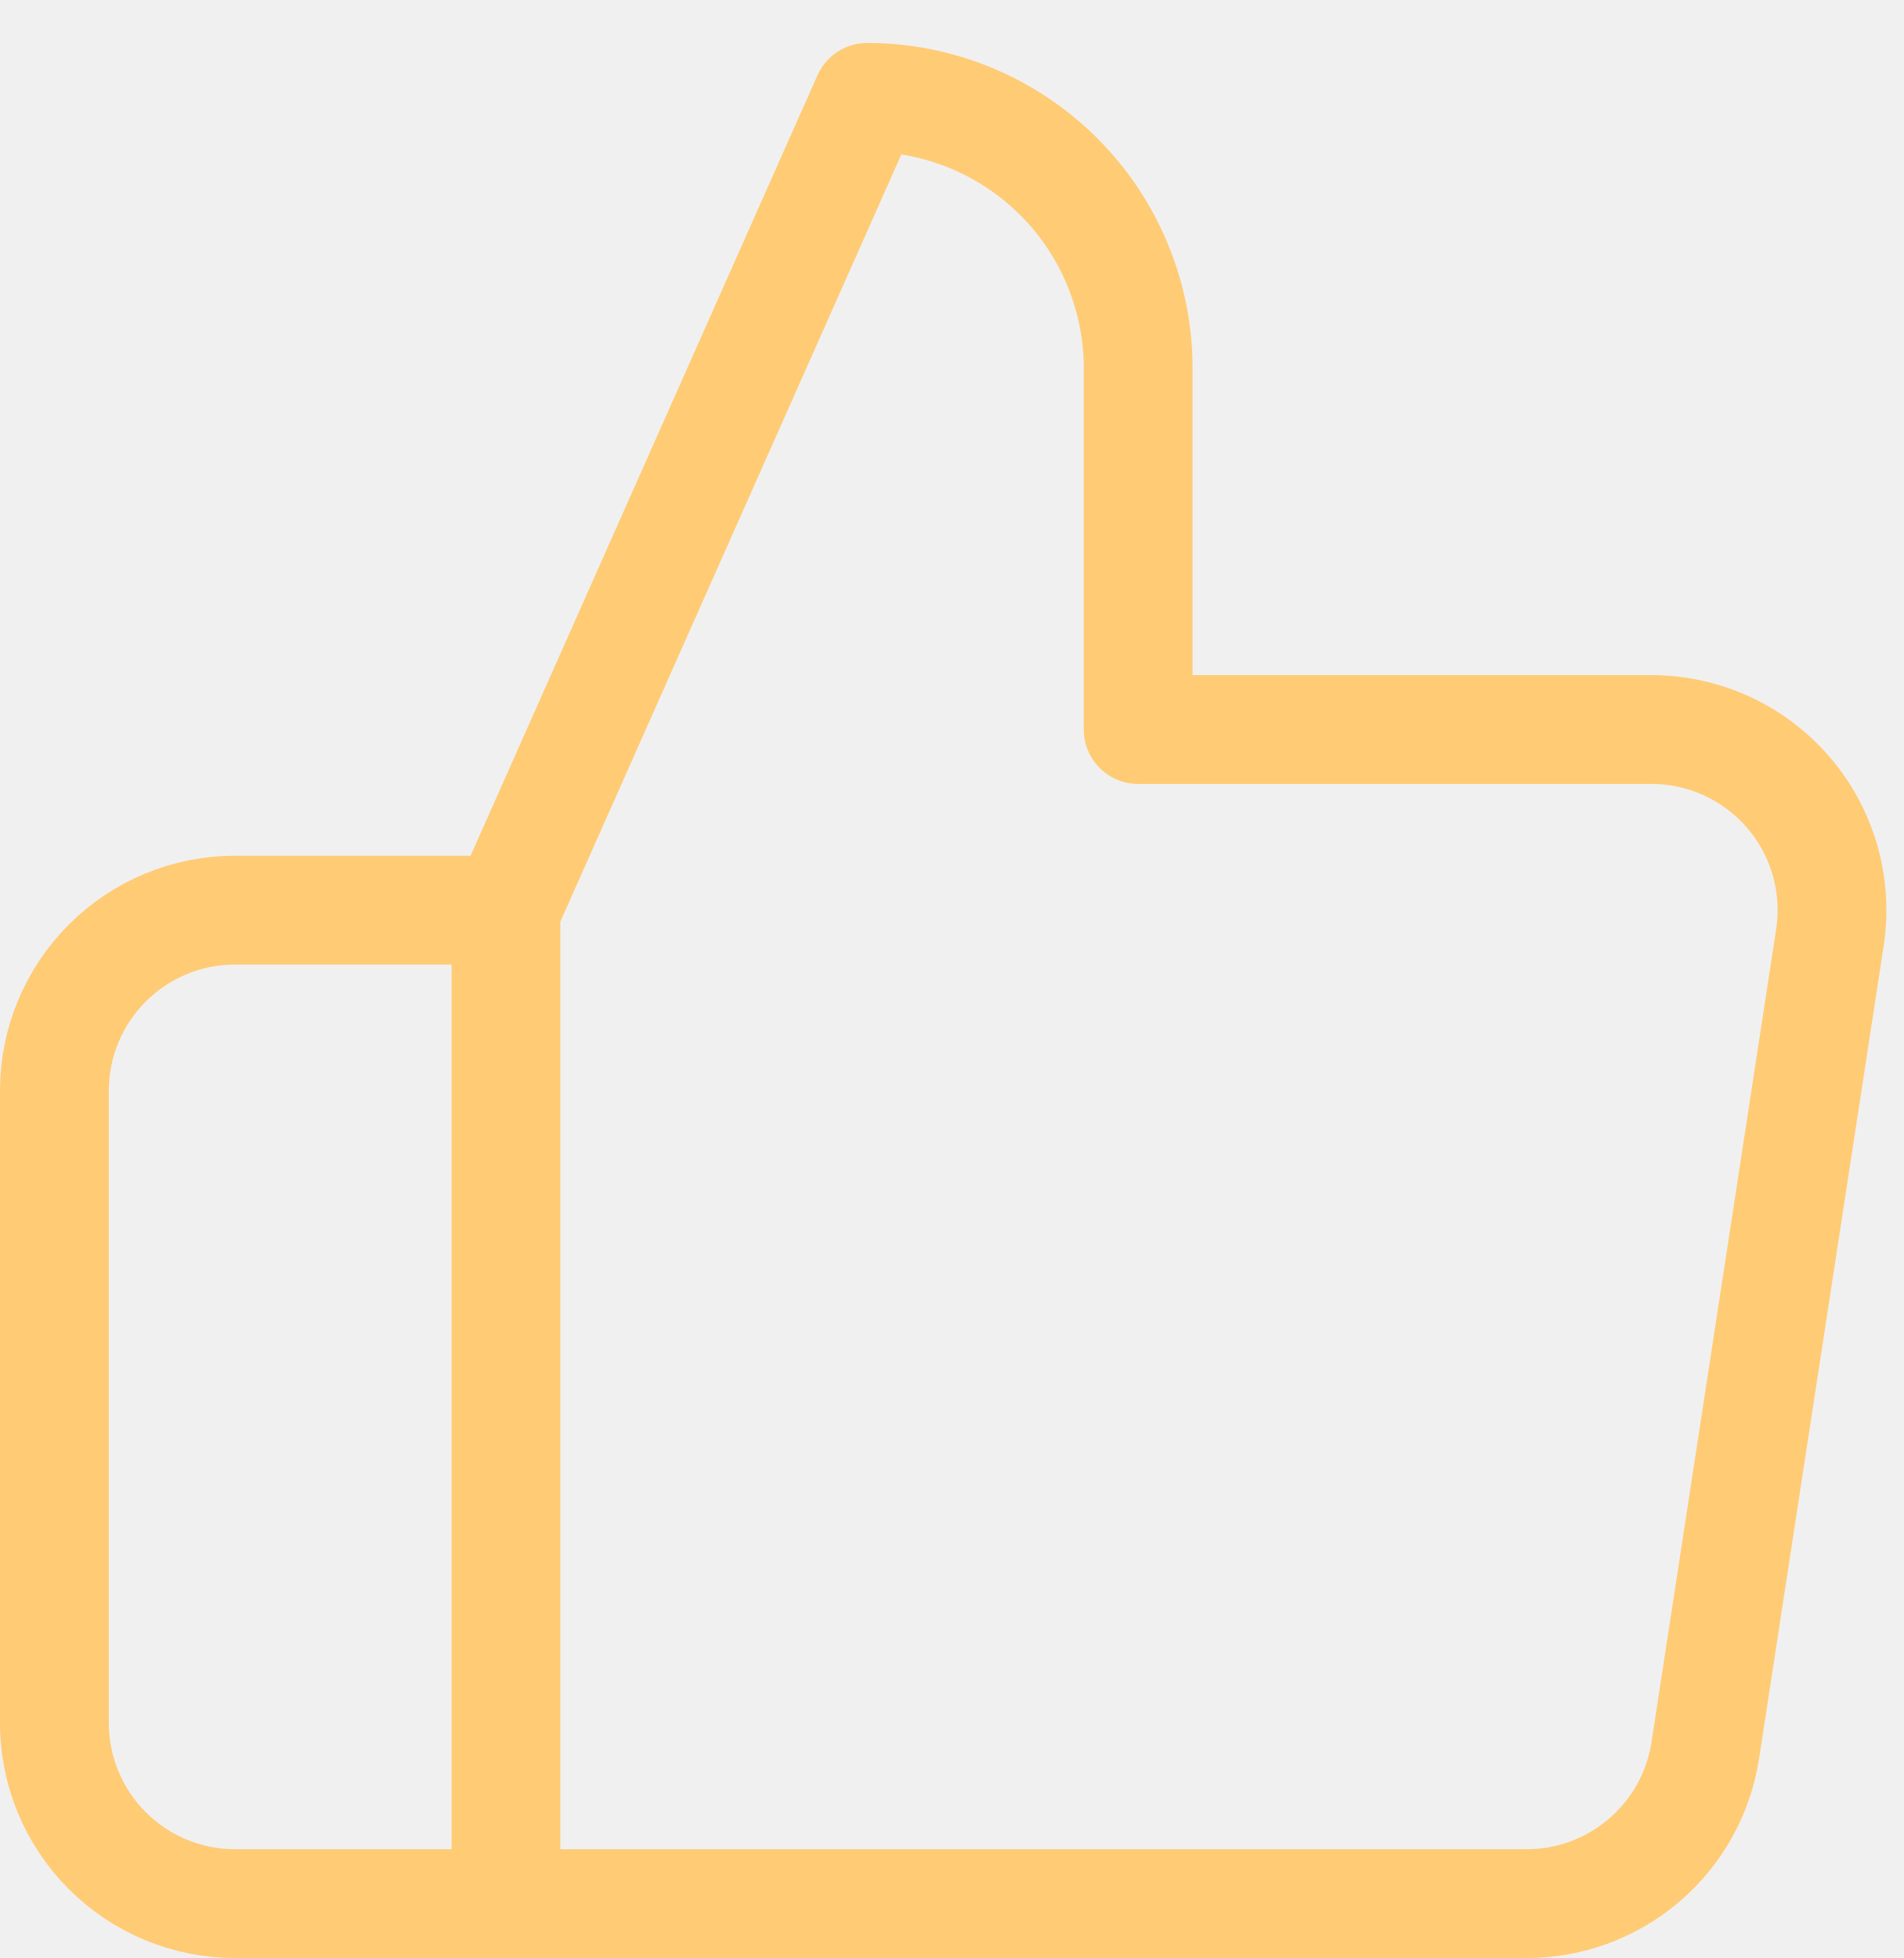
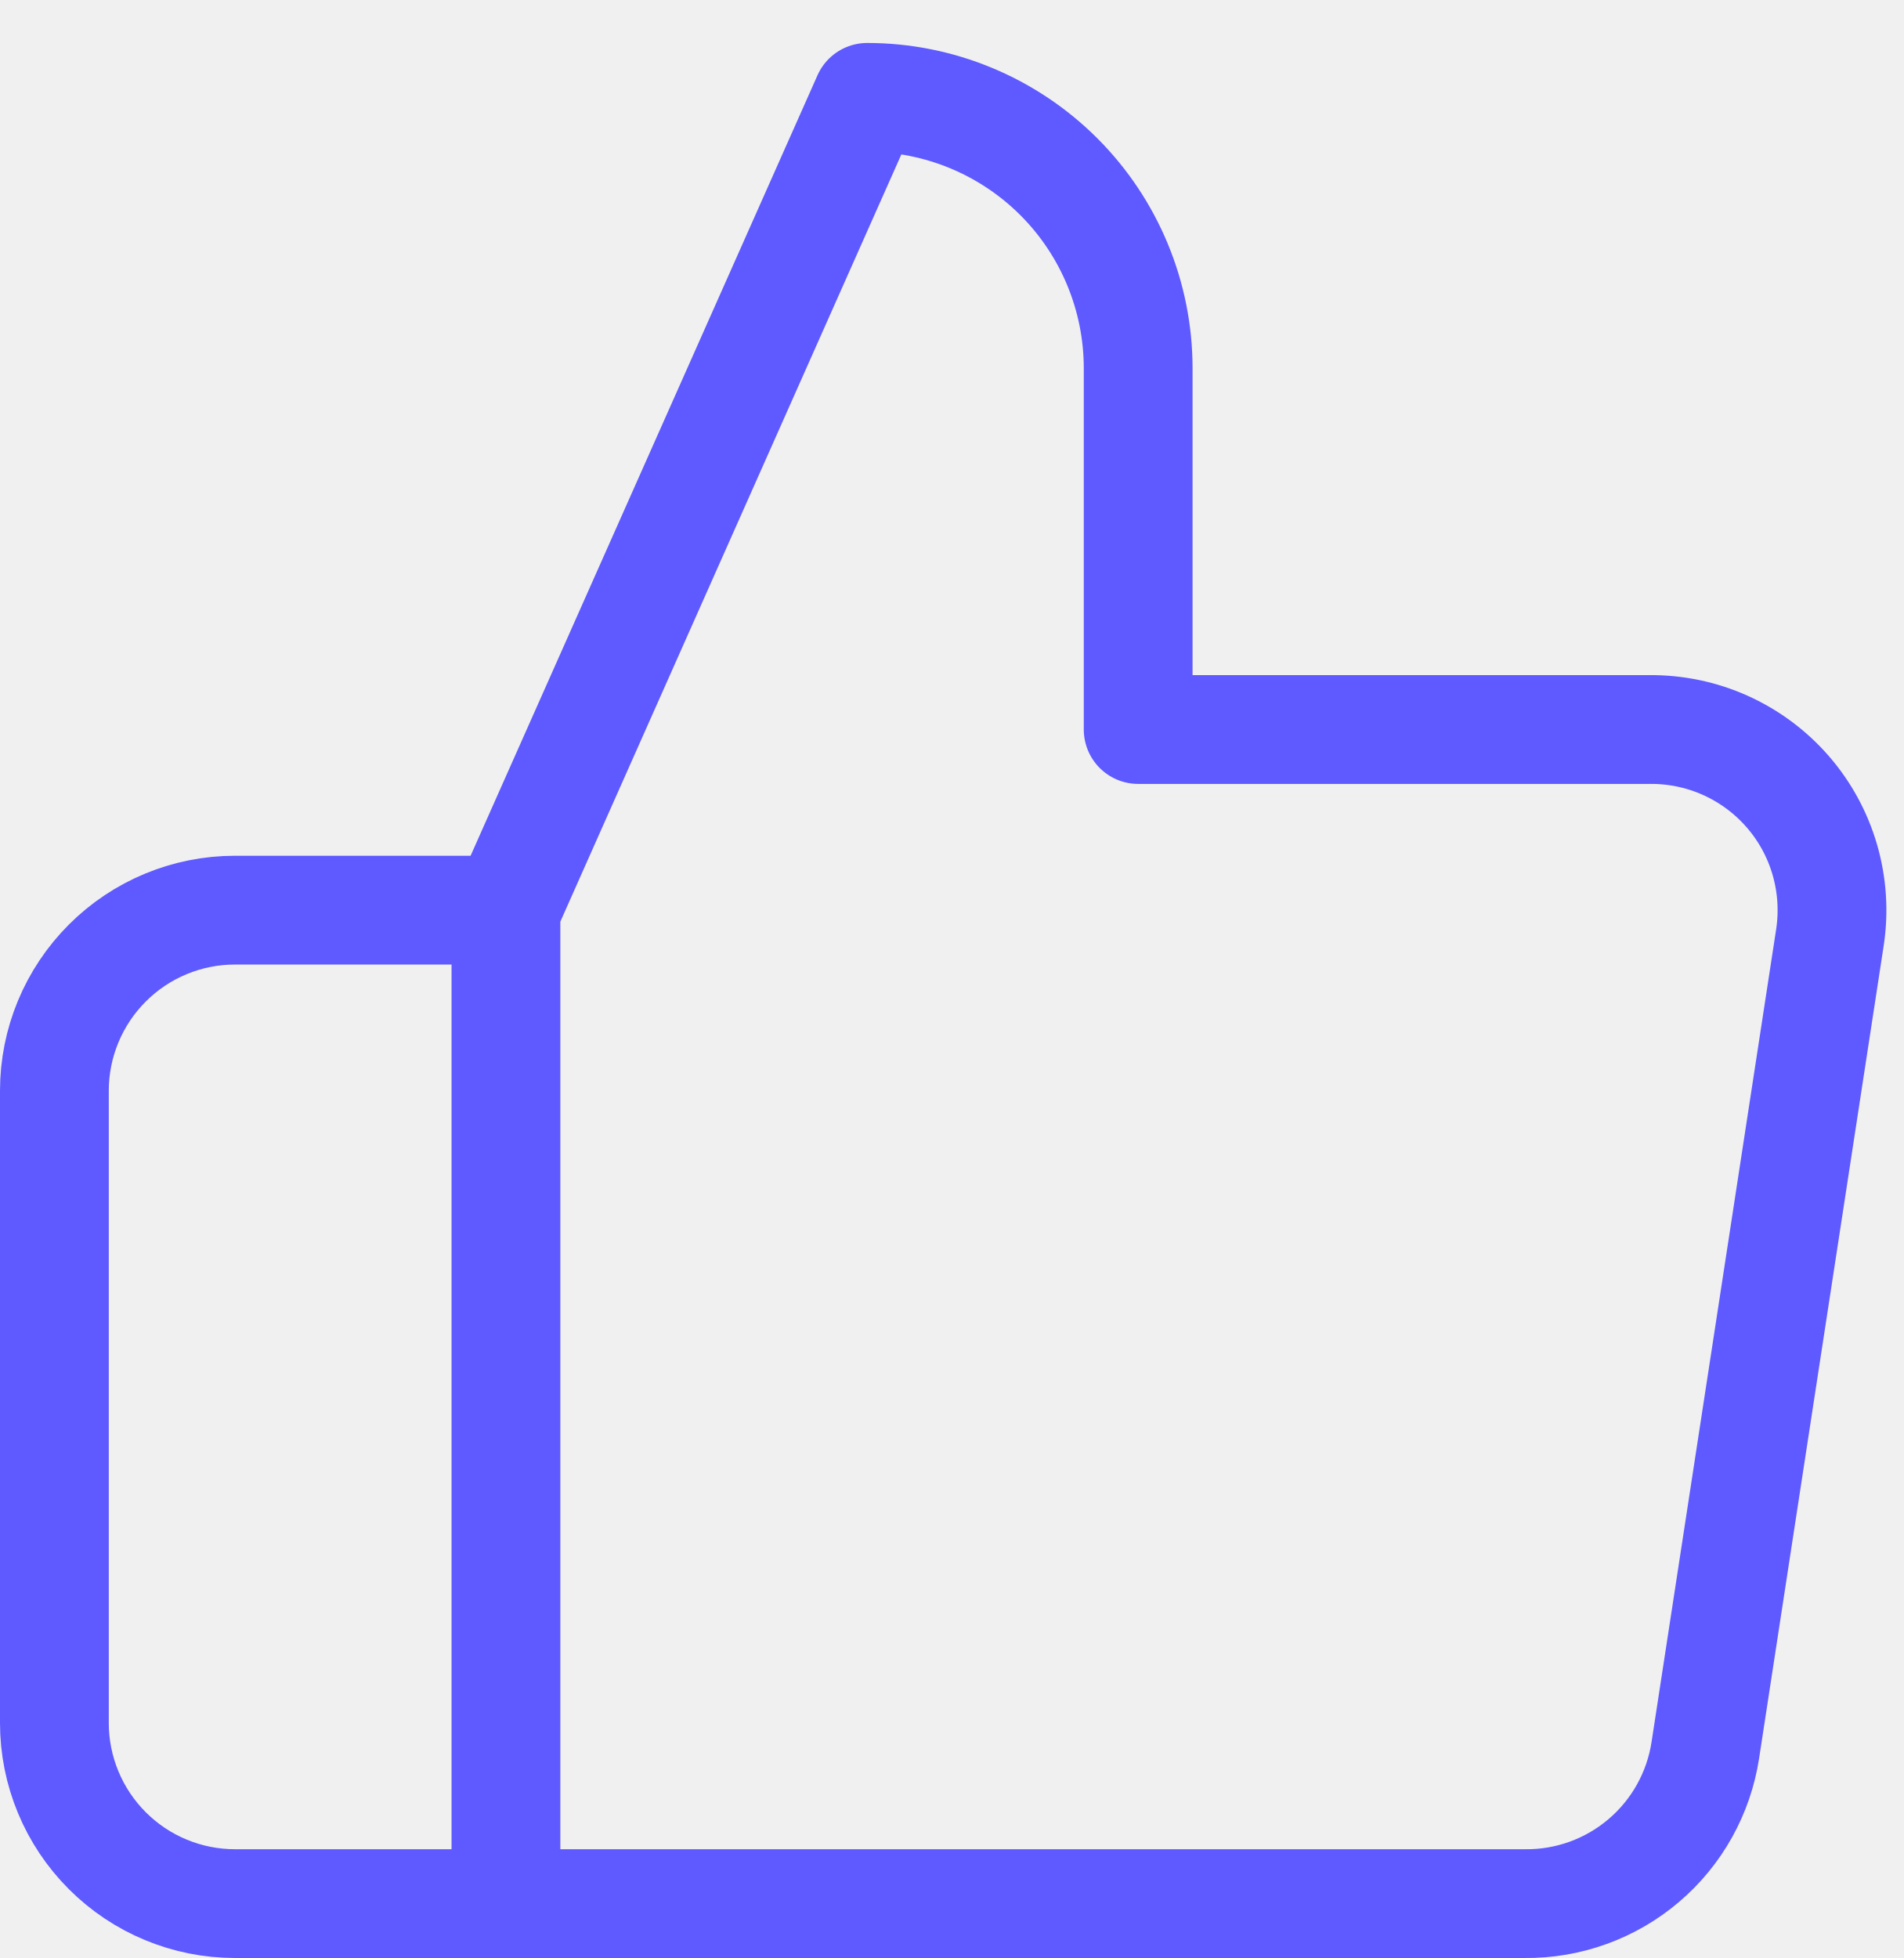
<svg xmlns="http://www.w3.org/2000/svg" width="35" height="36" viewBox="0 0 35 36" fill="none">
  <g id="thumbs-up.svg" clip-path="url(#clip0_6_989)">
-     <path id="Vector" d="M9.302 35H4.321C3.44 35 2.595 34.65 1.973 34.027C1.35 33.404 1 32.559 1 31.679V20.055C1 19.174 1.35 18.33 1.973 17.707C2.595 17.084 3.44 16.734 4.321 16.734H9.302M9.302 35V16.734M9.302 35H28.033C28.834 35.009 29.611 34.728 30.221 34.209C30.831 33.691 31.233 32.969 31.354 32.177L33.645 17.233C33.717 16.756 33.685 16.271 33.551 15.808C33.417 15.346 33.184 14.918 32.868 14.555C32.552 14.192 32.161 13.902 31.721 13.704C31.282 13.507 30.805 13.408 30.324 13.413H20.926V6.771C20.926 5.45 20.401 4.183 19.467 3.249C18.532 2.315 17.265 1.79 15.944 1.79L9.302 16.734" stroke="#FFCB74" stroke-width="2" stroke-linecap="round" stroke-linejoin="round" />
+     <path id="Vector" d="M9.302 35H4.321C3.44 35 2.595 34.65 1.973 34.027C1.35 33.404 1 32.559 1 31.679V20.055C1 19.174 1.35 18.33 1.973 17.707C2.595 17.084 3.44 16.734 4.321 16.734H9.302M9.302 35V16.734M9.302 35H28.033C28.834 35.009 29.611 34.728 30.221 34.209C30.831 33.691 31.233 32.969 31.354 32.177L33.645 17.233C33.717 16.756 33.685 16.271 33.551 15.808C33.417 15.346 33.184 14.918 32.868 14.555C32.552 14.192 32.161 13.902 31.721 13.704C31.282 13.507 30.805 13.408 30.324 13.413H20.926V6.771C20.926 5.45 20.401 4.183 19.467 3.249C18.532 2.315 17.265 1.79 15.944 1.79L9.302 16.734" stroke="#5E5AFF" stroke-width="2" stroke-linecap="round" stroke-linejoin="round" />
  </g>
  <defs>
    <clipPath id="clip0_6_989">
      <rect width="35" height="36" fill="white" />
    </clipPath>
  </defs>
</svg>
